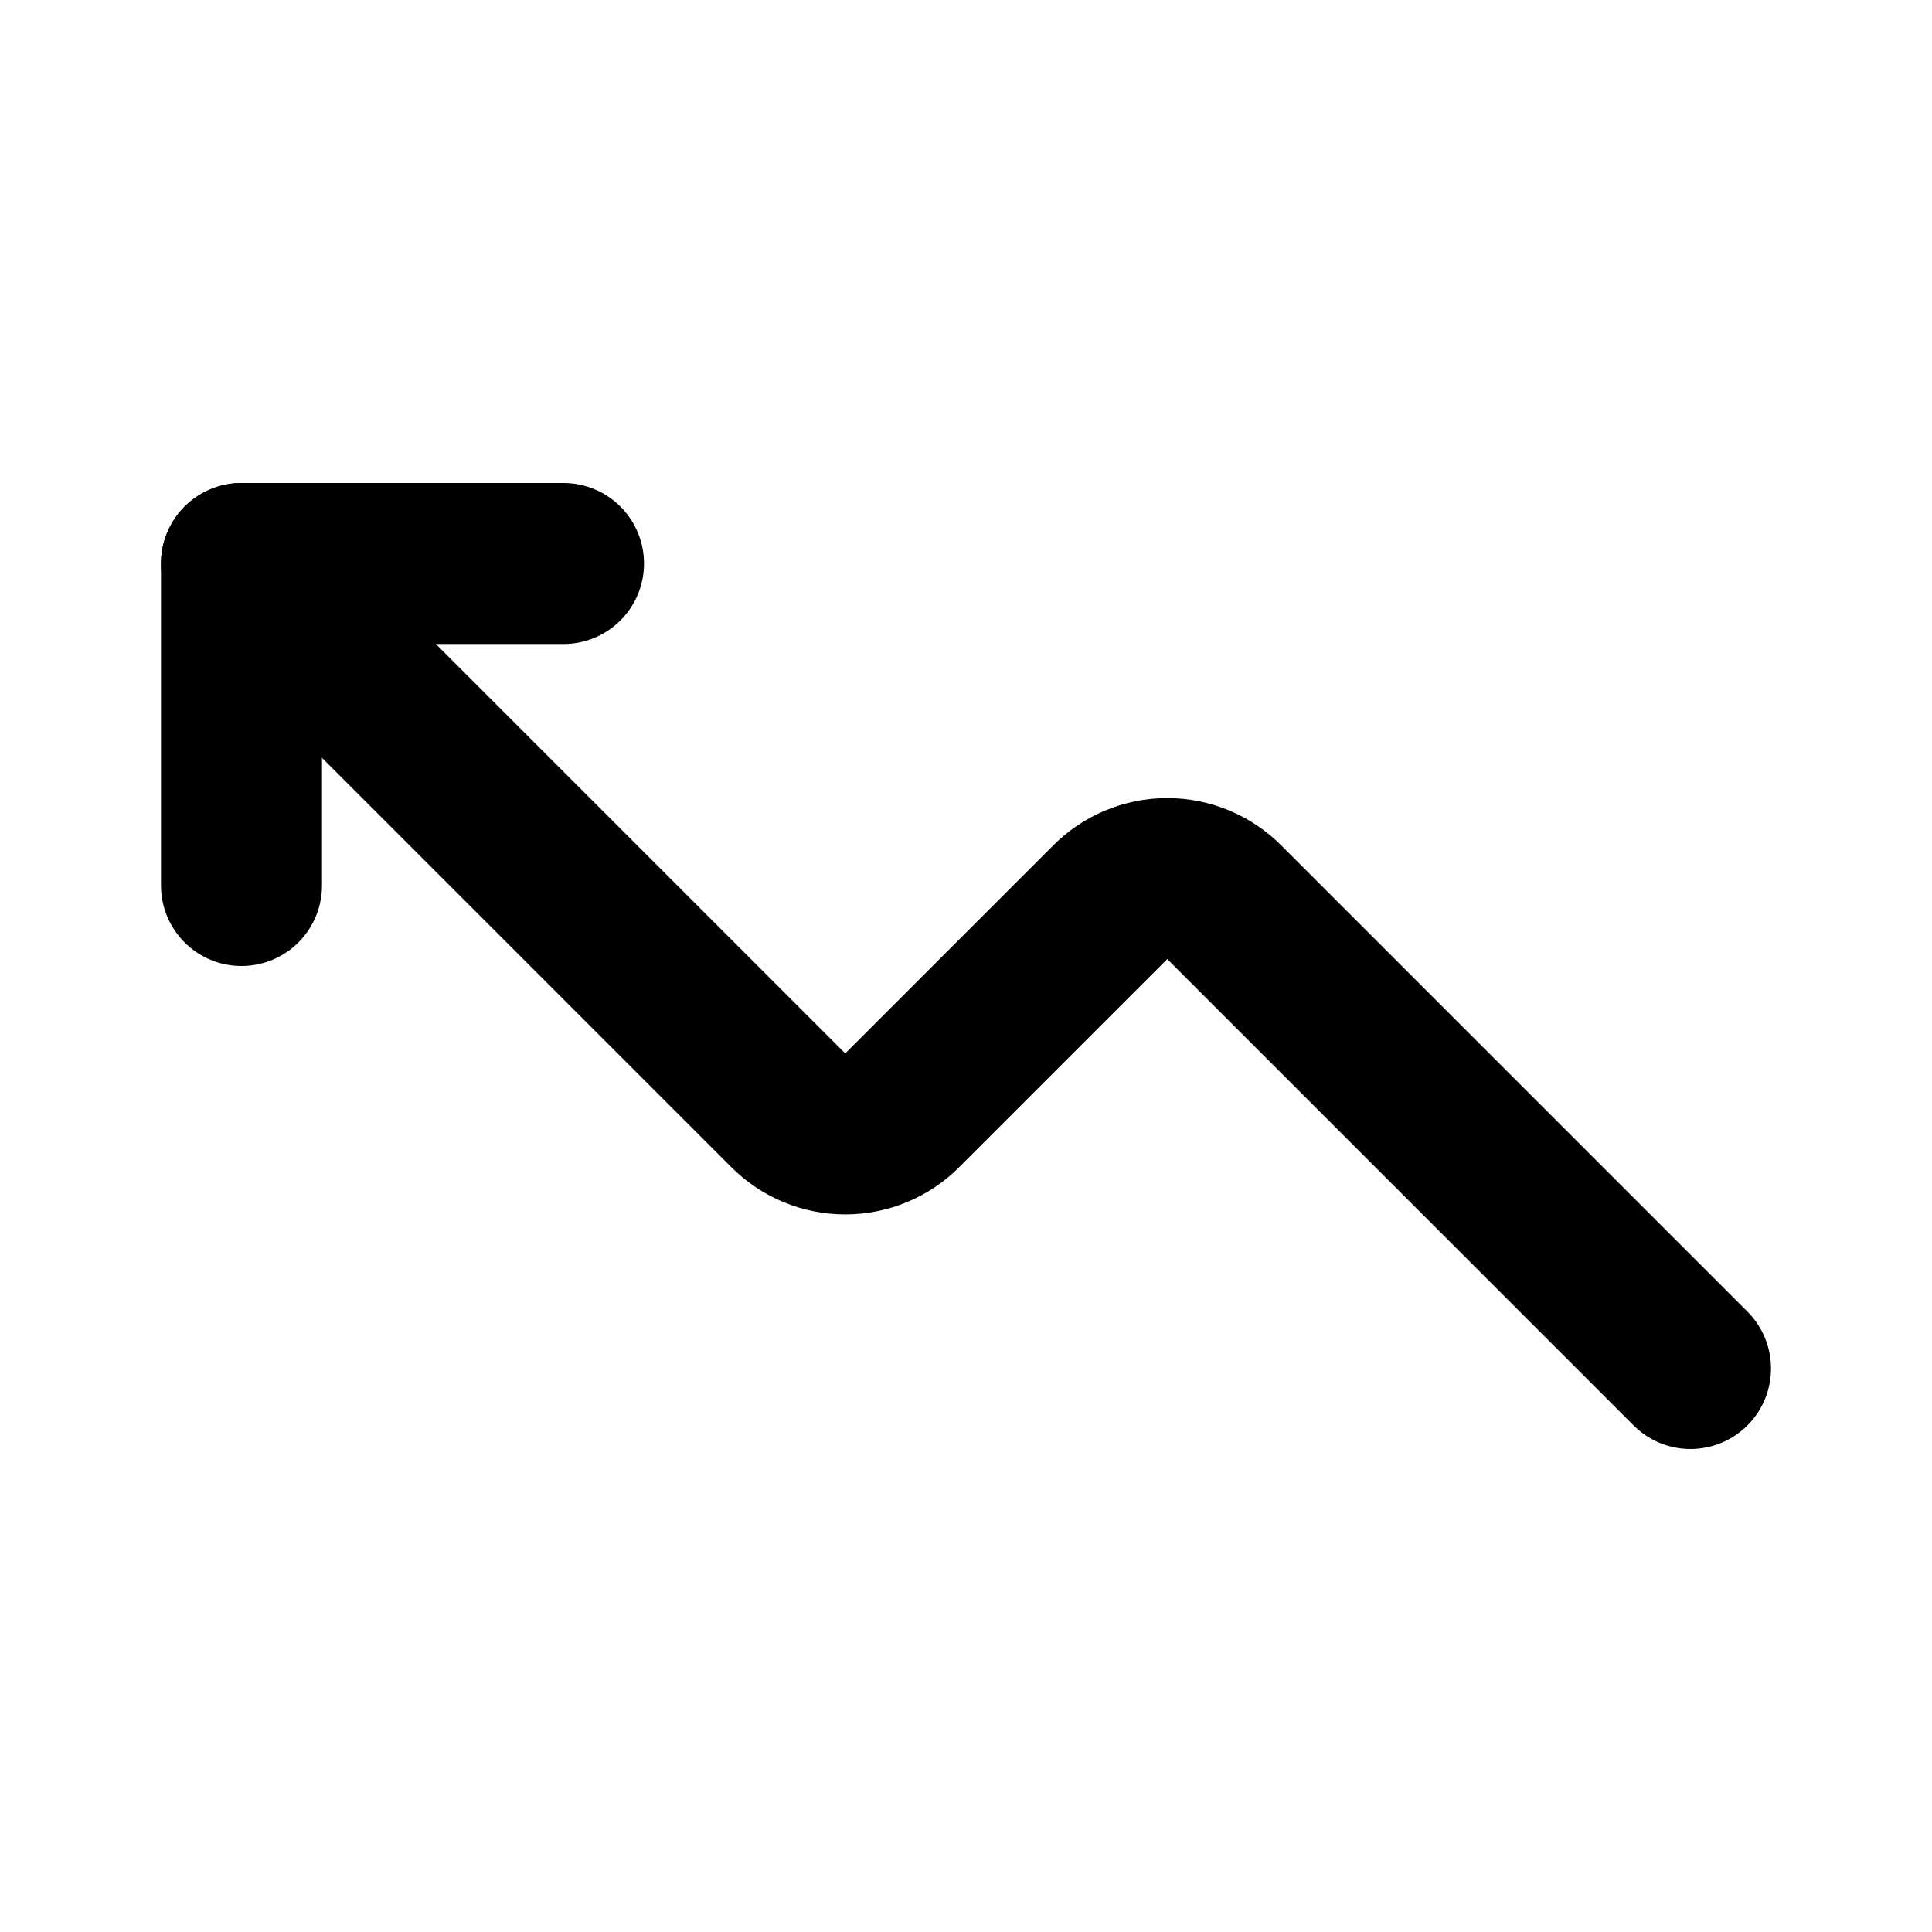
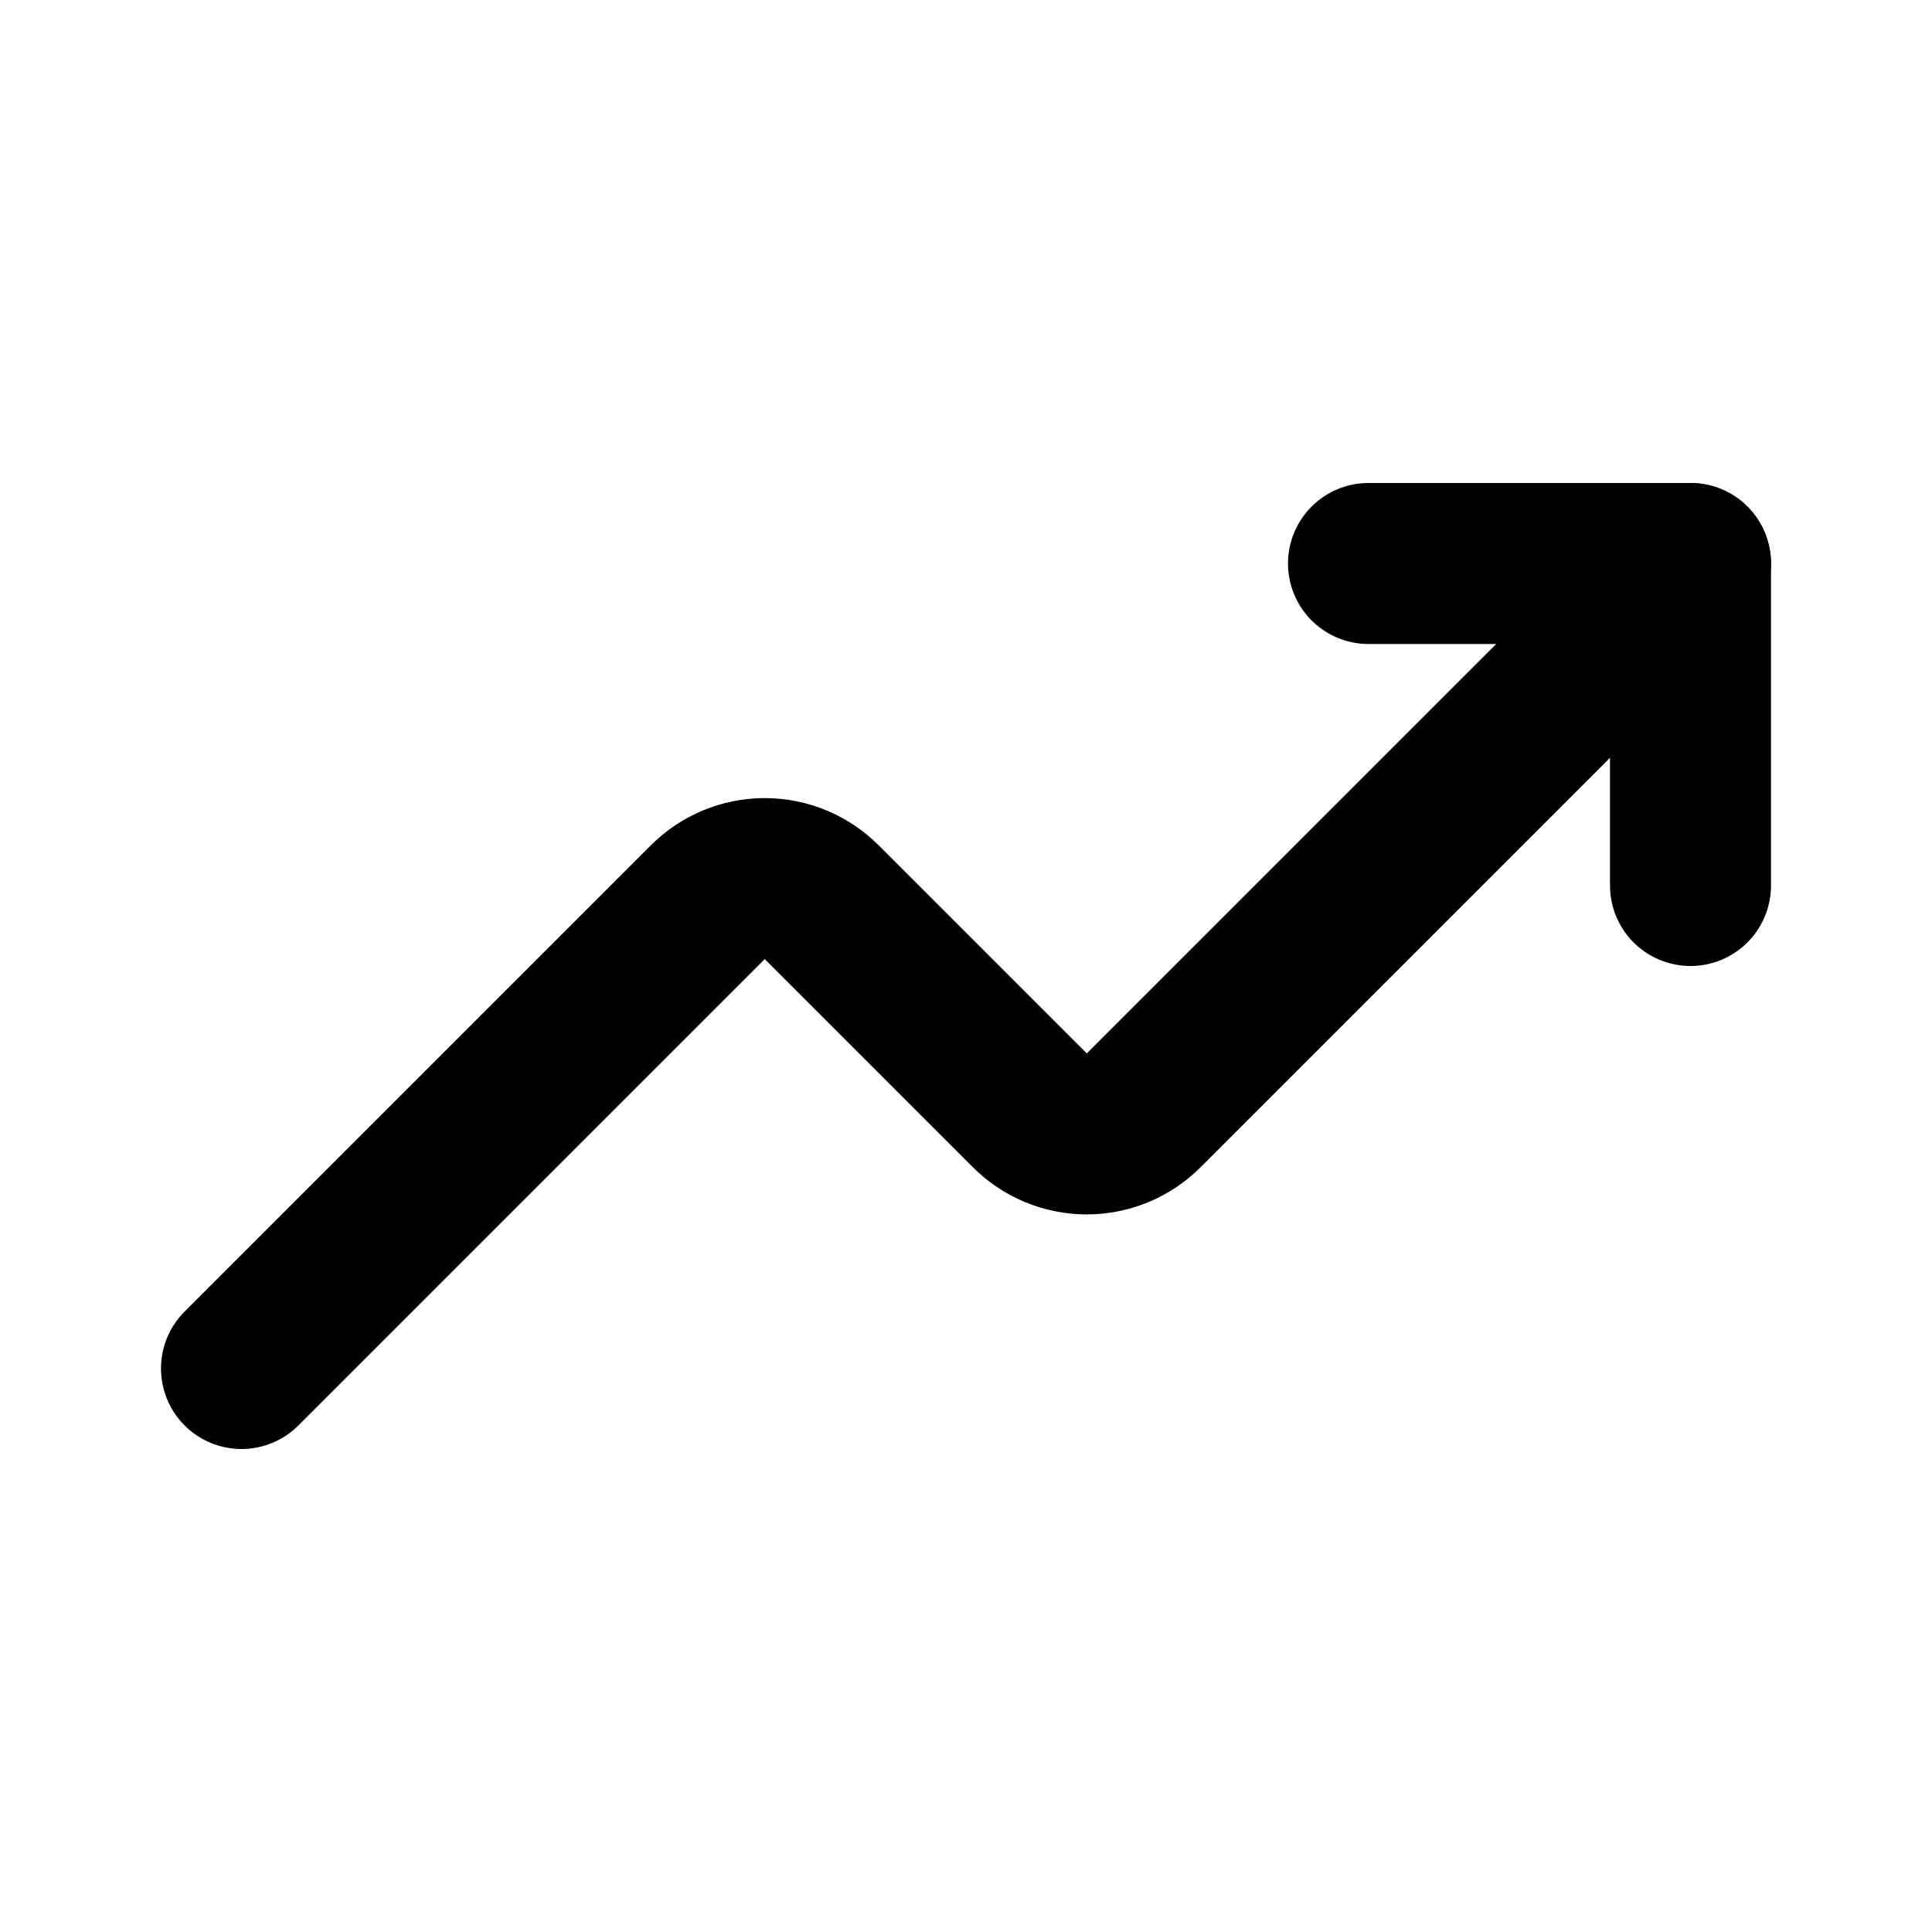
- <svg xmlns="http://www.w3.org/2000/svg" fill="#000000" width="800px" height="800px" viewBox="0 0 24 24" id="up-trend-left-round" data-name="Flat Line" class="icon flat-line">
-   <path id="primary" d="M21,17l-5.79-5.79a1,1,0,0,0-1.42,0l-2.58,2.58a1,1,0,0,1-1.42,0L3,7" style="fill: none; stroke: rgb(0, 0, 0); stroke-linecap: round; stroke-linejoin: round; stroke-width: 2;" />
-   <polyline id="primary-2" data-name="primary" points="7 7 3 7 3 11" style="fill: none; stroke: rgb(0, 0, 0); stroke-linecap: round; stroke-linejoin: round; stroke-width: 2;" />
+ <svg xmlns="http://www.w3.org/2000/svg" fill="#000000" width="800px" height="800px" viewBox="0 0 24 24" id="up-trend-left-round" data-name="Flat Line" class="icon flat-line" version="1.1">
+   <defs id="defs1" />
+   <g id="g1" transform="matrix(-1,0,0,1,24,0)">
+     <path id="primary" d="m 21,17 -5.79,-5.79 a 1,1 0 0 0 -1.42,0 l -2.58,2.58 a 1,1 0 0 1 -1.42,0 L 3,7" style="fill:none;stroke:#000000;stroke-width:2;stroke-linecap:round;stroke-linejoin:round" />
+     <polyline id="primary-2" data-name="primary" points="7 7 3 7 3 11" style="fill:none;stroke:#000000;stroke-width:2;stroke-linecap:round;stroke-linejoin:round" />
+   </g>
</svg>
